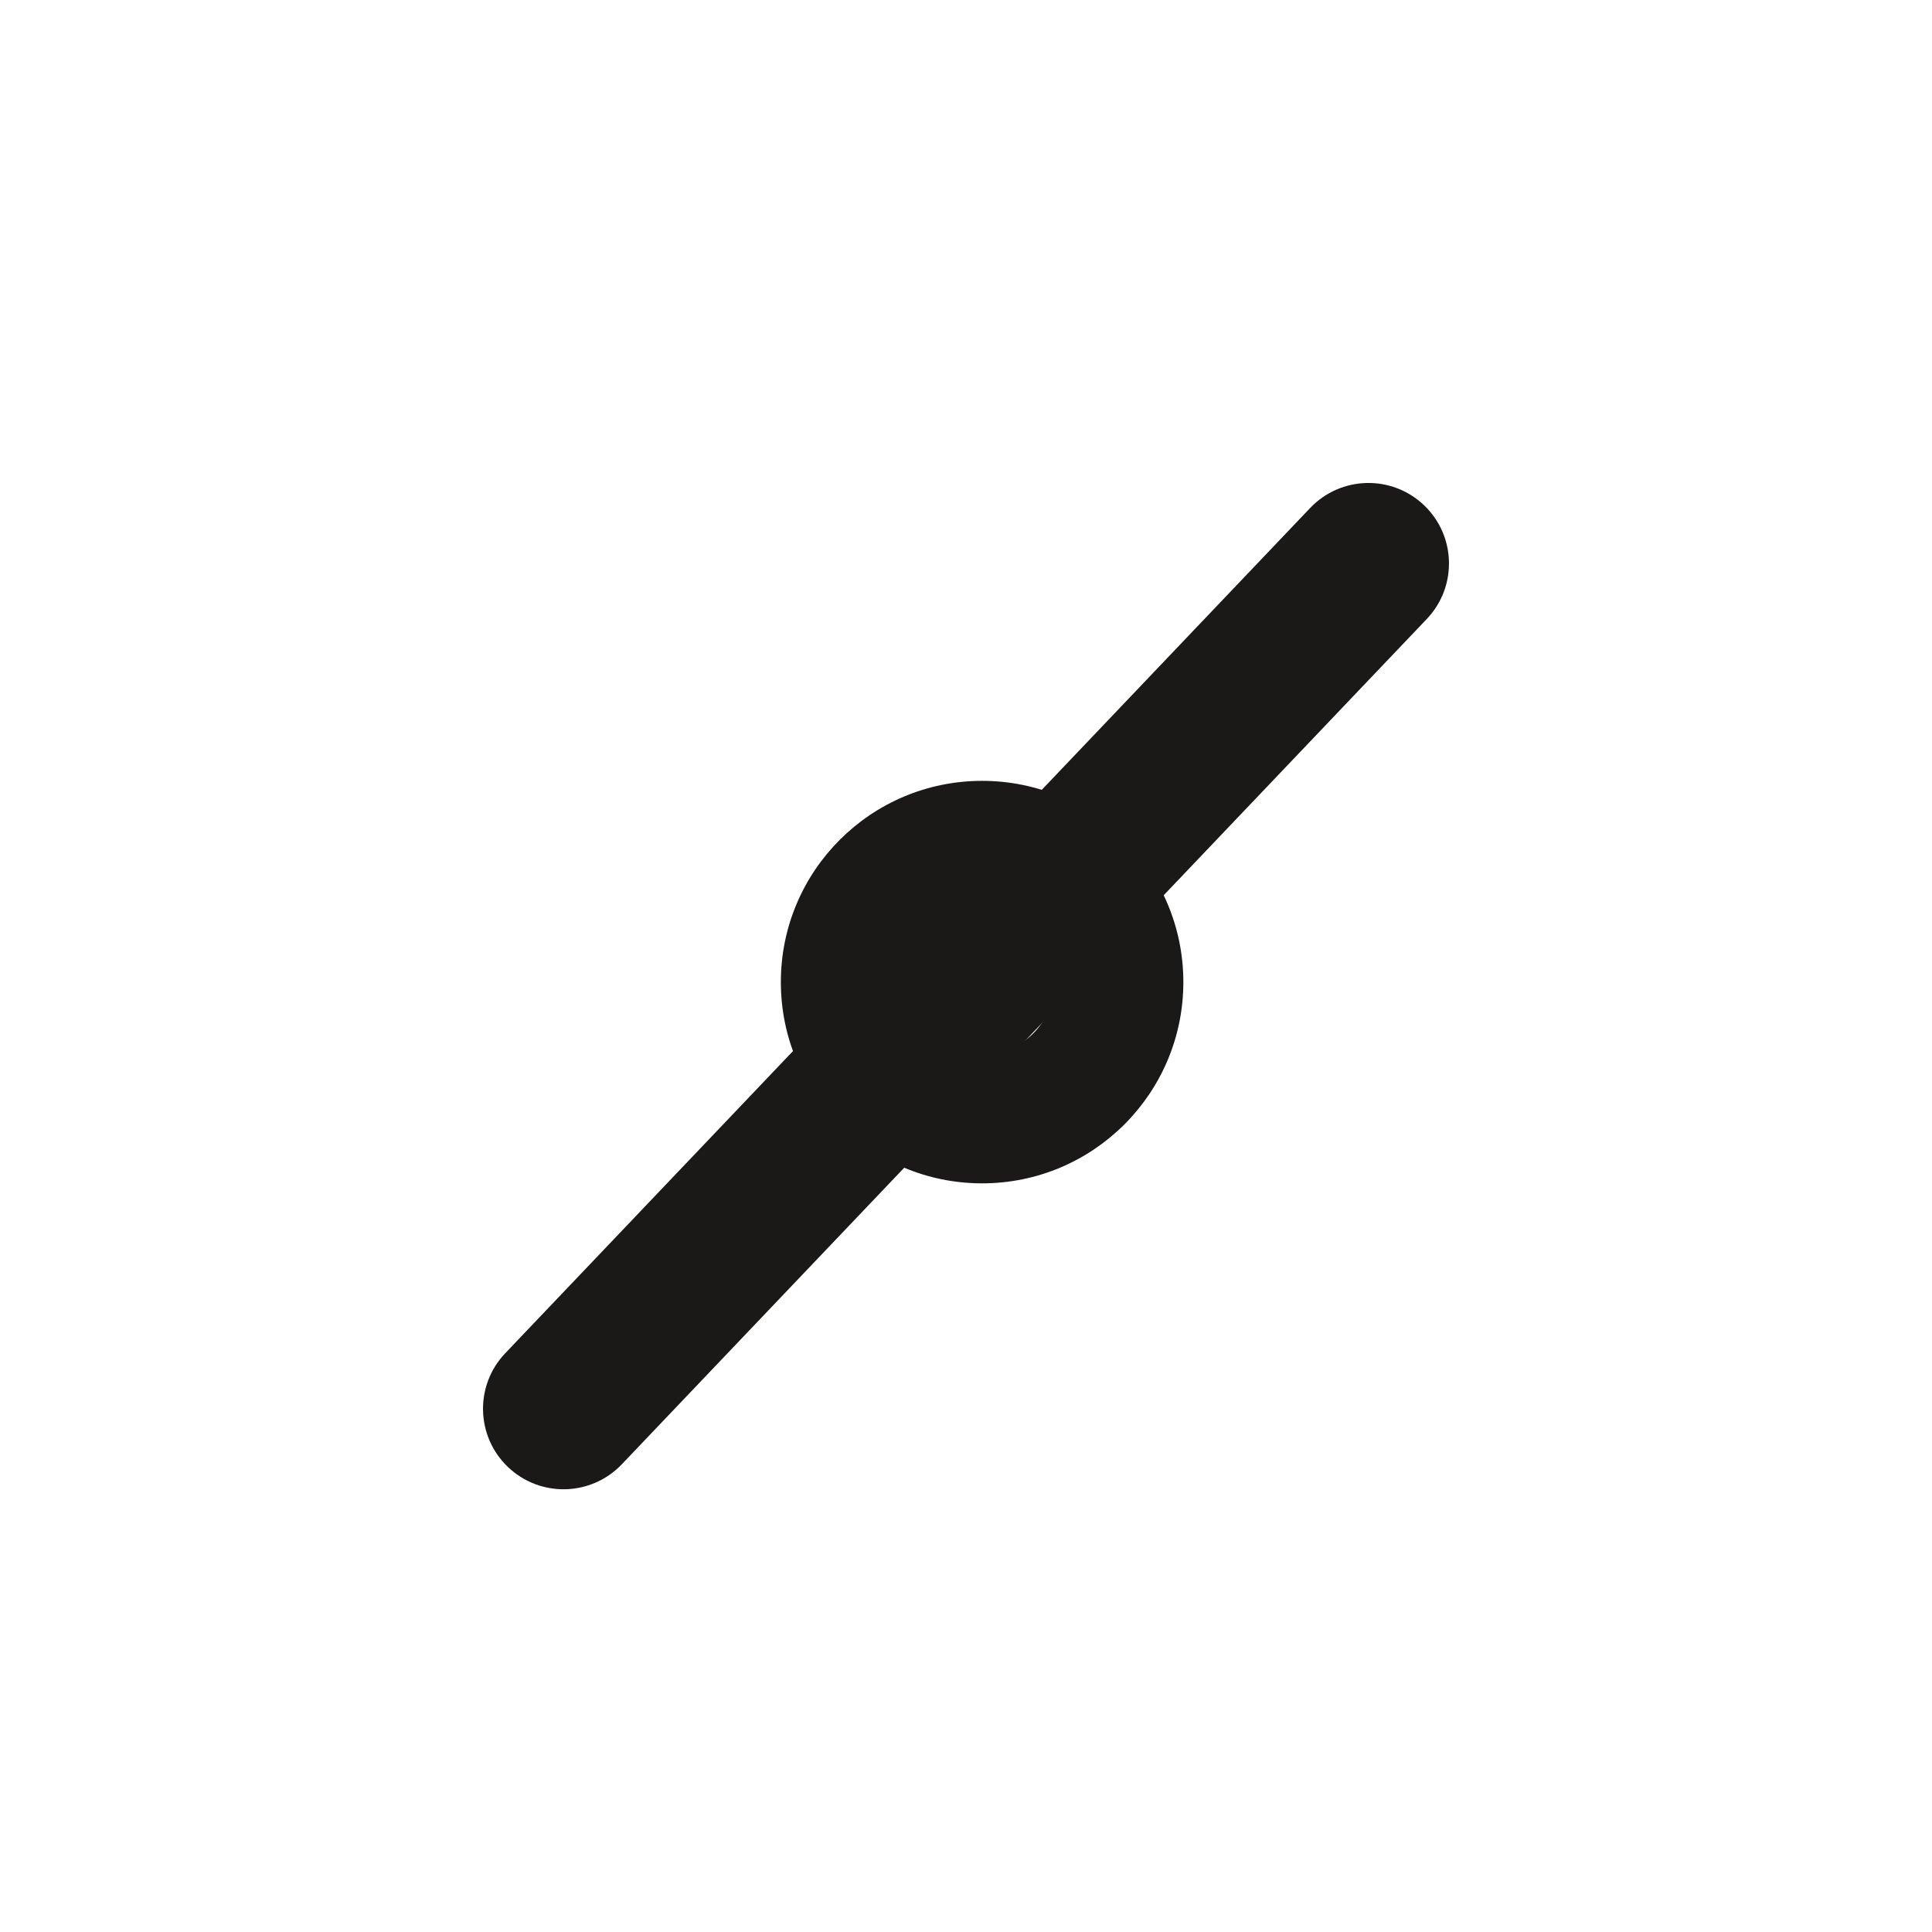
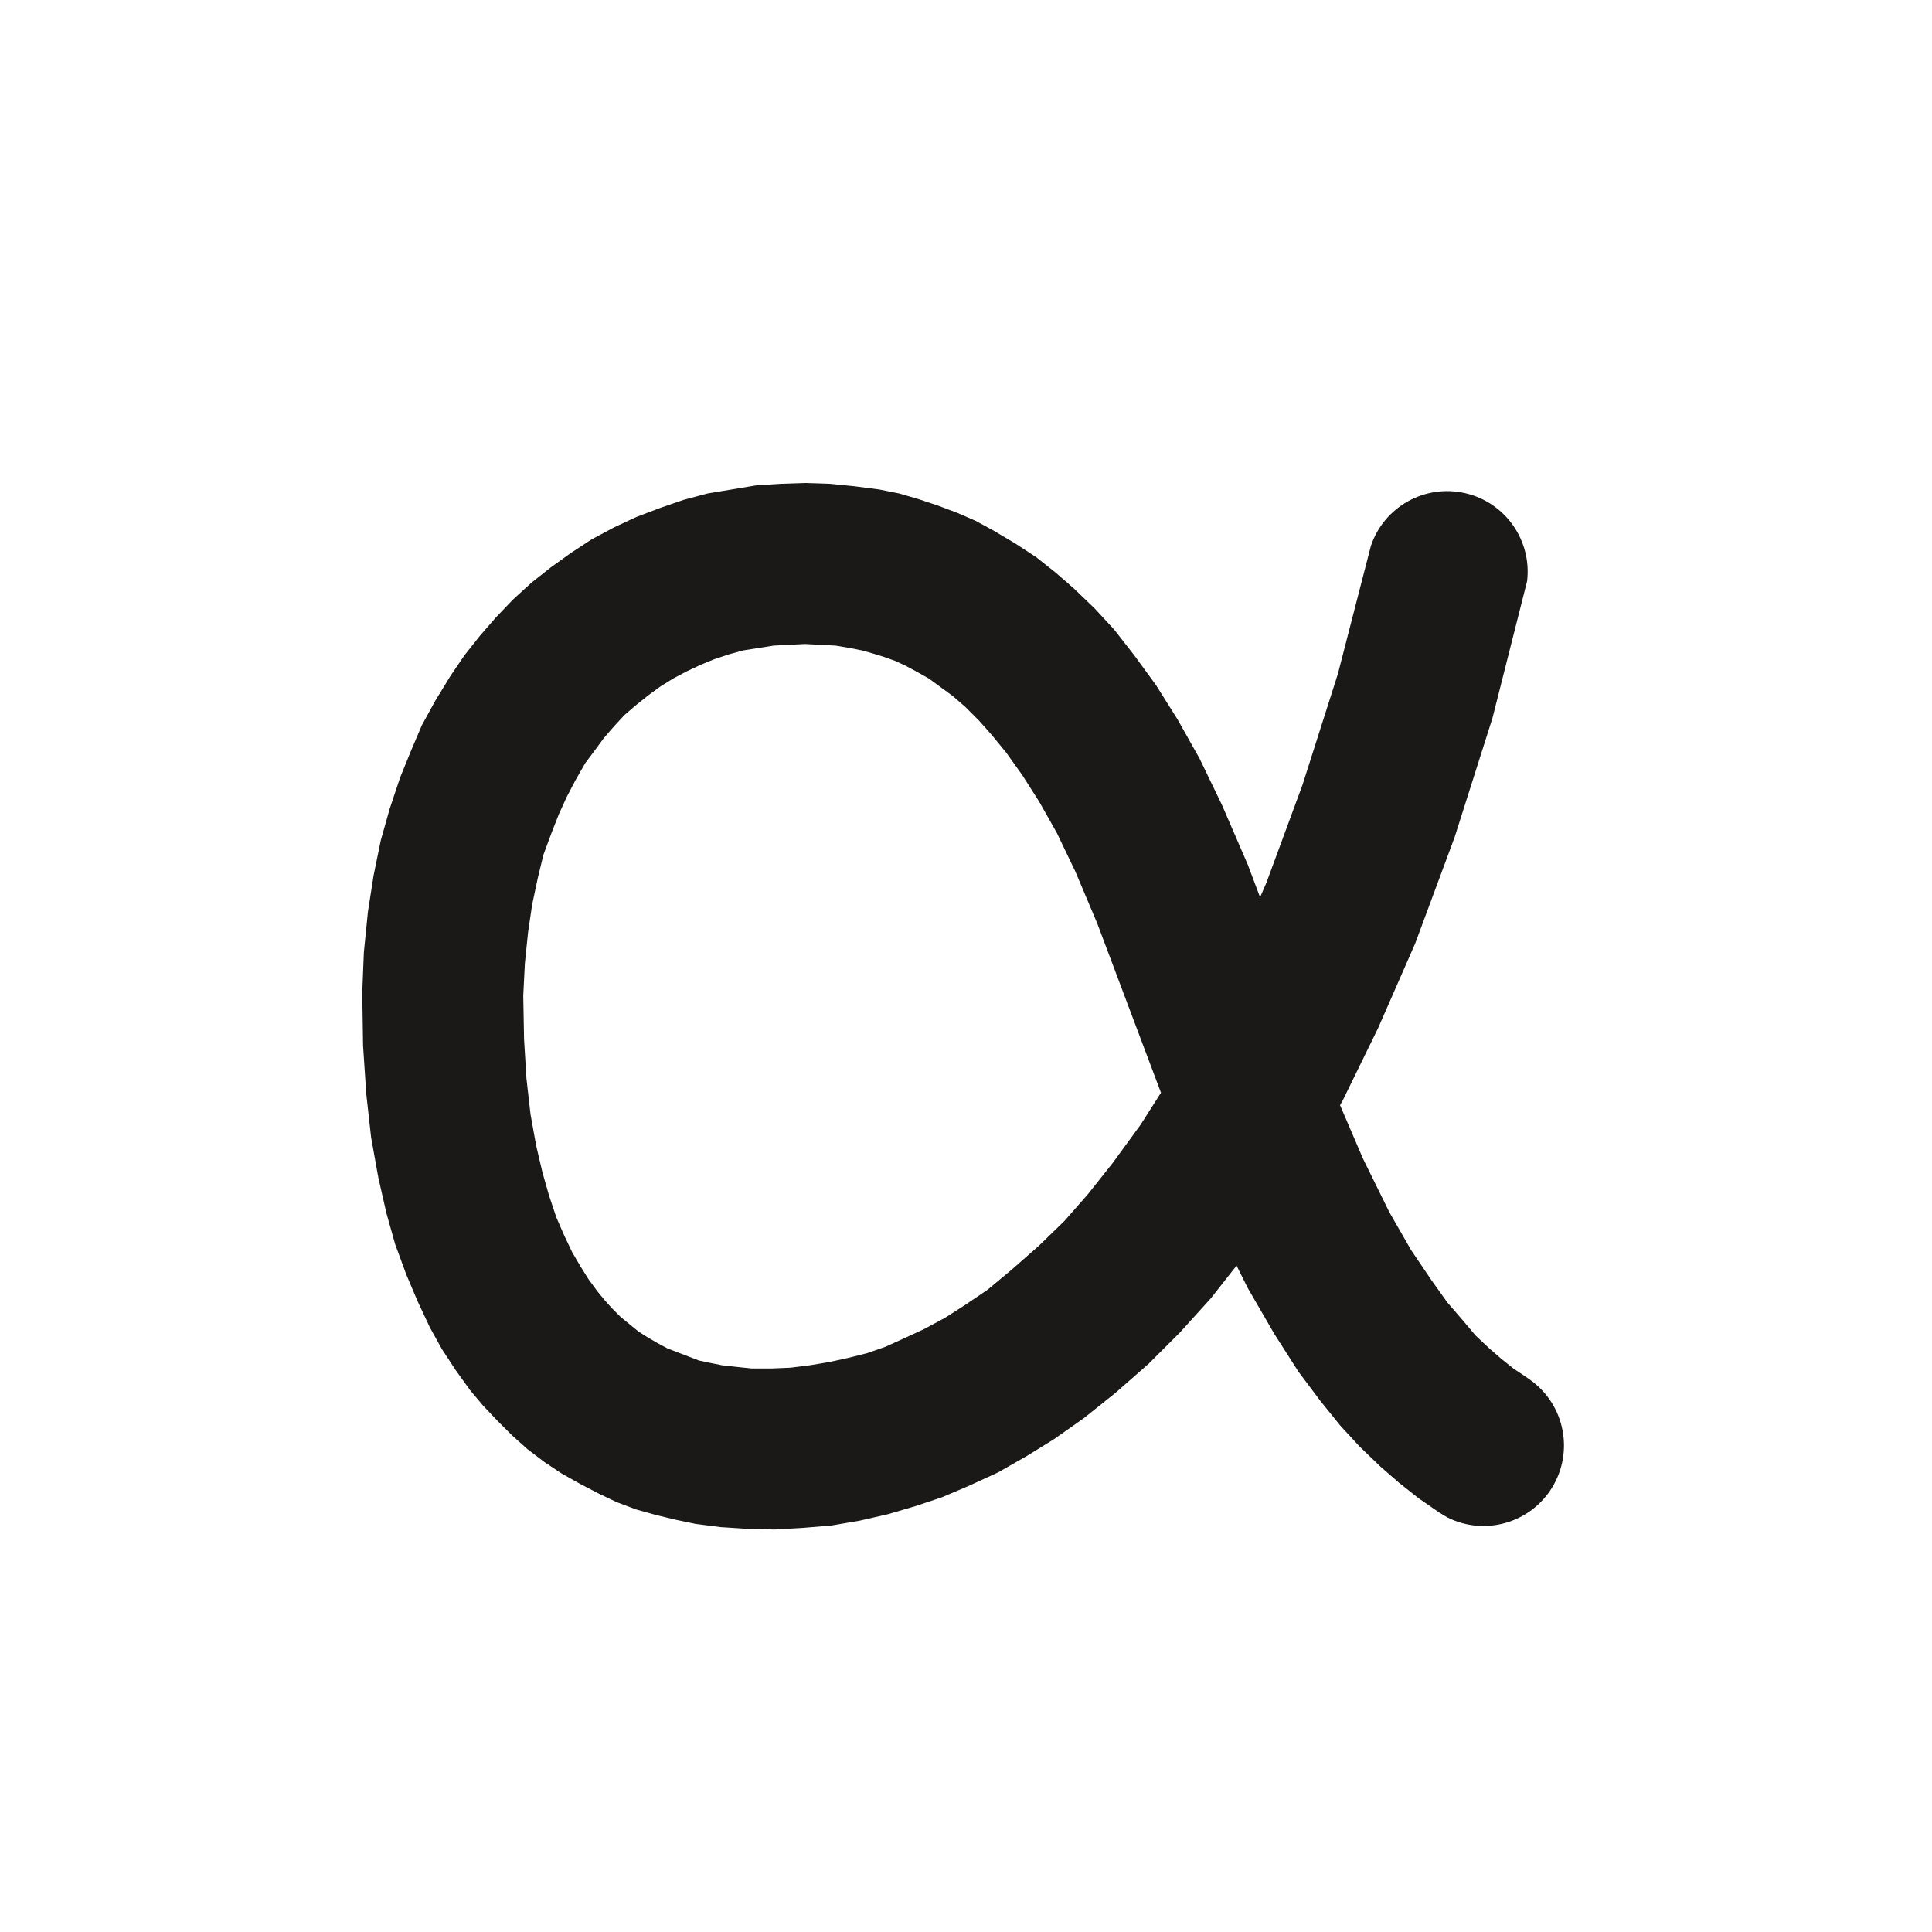
<svg xmlns="http://www.w3.org/2000/svg" width="24" height="24" viewBox="0 0 24 24" fill="none">
-   <rect x="11" y="4" width="2" height="16.5" rx="1" transform="rotate(43.6 12 12.25)" fill="#1A1917" />
-   <path d="M12.2 9.7a2.5 2.5 0 1 1 0 5a2.5 2.5 0 1 1 0-5Zm0 1.6a0.9 0.9 0 1 0 0 1.8a0.9 0.9 0 1 0 0-1.8Z" fill="#1A1917" />
+   <path d="M18.97 7.22L18.54 8.92L18.07 10.4L17.58 11.72L17.12 12.77L16.68 13.67L16.23 14.46L15.83 15.09L15.41 15.66L15.04 16.13L14.66 16.55L14.27 16.94L13.86 17.3L13.46 17.62L13.09 17.88L12.75 18.09L12.4 18.29L12.03 18.46L11.7 18.6L11.37 18.71L11.03 18.81L10.68 18.89L10.33 18.95L9.97 18.98L9.62 19L9.26 18.99L8.95 18.97L8.64 18.93L8.4 18.88L8.15 18.82L7.9 18.75L7.66 18.66L7.43 18.55L7.2 18.43L6.97 18.3L6.76 18.16L6.55 18L6.36 17.83L6.18 17.65L6 17.46L5.84 17.27L5.66 17.02L5.49 16.76L5.34 16.49L5.19 16.17L5.05 15.84L4.91 15.46L4.8 15.07L4.7 14.63L4.61 14.13L4.55 13.59L4.51 12.99L4.5 12.33L4.52 11.83L4.57 11.33L4.64 10.88L4.73 10.44L4.84 10.05L4.97 9.66L5.1 9.34L5.24 9.01L5.41 8.7L5.6 8.39L5.77 8.14L5.96 7.9L6.16 7.67L6.37 7.45L6.6 7.24L6.84 7.05L7.09 6.87L7.35 6.7L7.63 6.55L7.91 6.42L8.2 6.31L8.49 6.21L8.79 6.13L9.09 6.08L9.39 6.03L9.7 6.01L10 6L10.31 6.01L10.61 6.04L10.92 6.08L11.17 6.13L11.41 6.2L11.65 6.28L11.89 6.37L12.12 6.47L12.34 6.59L12.61 6.75L12.87 6.92L13.11 7.11L13.34 7.31L13.6 7.56L13.84 7.82L14.09 8.14L14.36 8.51L14.63 8.94L14.9 9.42L15.18 10L15.5 10.74L16.48 13.34L16.93 14.39L17.26 15.06L17.53 15.53L17.78 15.9L17.98 16.18L18.17 16.4L18.33 16.59L18.5 16.75L18.65 16.88L18.8 17L18.95 17.1L19.02 17.15A1 1 0 0 1 17.98 18.85L17.98 18.85L17.88 18.79L17.62 18.61L17.38 18.42L17.15 18.22L16.89 17.97L16.65 17.71L16.4 17.4L16.13 17.04L15.83 16.57L15.5 16L15.12 15.24L14.62 14.1L13.63 11.47L13.36 10.83L13.13 10.35L12.91 9.96L12.7 9.63L12.5 9.35L12.32 9.13L12.16 8.95L11.99 8.78L11.84 8.65L11.69 8.54L11.54 8.43L11.38 8.34L11.25 8.27L11.12 8.21L10.98 8.16L10.85 8.12L10.71 8.08L10.56 8.05L10.38 8.02L10.19 8.01L10 8L9.8 8.01L9.61 8.02L9.42 8.05L9.23 8.08L9.05 8.13L8.87 8.19L8.7 8.26L8.53 8.34L8.36 8.43L8.2 8.53L8.05 8.64L7.9 8.76L7.76 8.88L7.63 9.02L7.5 9.17L7.39 9.32L7.27 9.48L7.15 9.69L7.04 9.9L6.94 10.12L6.85 10.35L6.75 10.62L6.68 10.91L6.61 11.24L6.56 11.58L6.52 11.97L6.5 12.37L6.51 12.91L6.54 13.4L6.59 13.84L6.66 14.23L6.74 14.57L6.82 14.85L6.91 15.12L7.01 15.35L7.11 15.56L7.21 15.73L7.31 15.89L7.42 16.04L7.51 16.15L7.61 16.26L7.71 16.36L7.82 16.45L7.93 16.54L8.04 16.61L8.16 16.68L8.29 16.75L8.42 16.8L8.55 16.85L8.68 16.9L8.82 16.93L8.97 16.96L9.15 16.98L9.34 17L9.58 17L9.82 16.99L10.06 16.96L10.3 16.92L10.53 16.87L10.77 16.81L11 16.73L11.22 16.63L11.48 16.51L11.74 16.37L11.99 16.21L12.27 16.02L12.57 15.77L12.9 15.48L13.22 15.17L13.51 14.84L13.82 14.45L14.17 13.97L14.52 13.42L14.91 12.73L15.31 11.93L15.73 10.97L16.18 9.75L16.62 8.37L17.03 6.78A1 1 0 0 1 18.97 7.22Z" fill="#1A1917" />
</svg>
